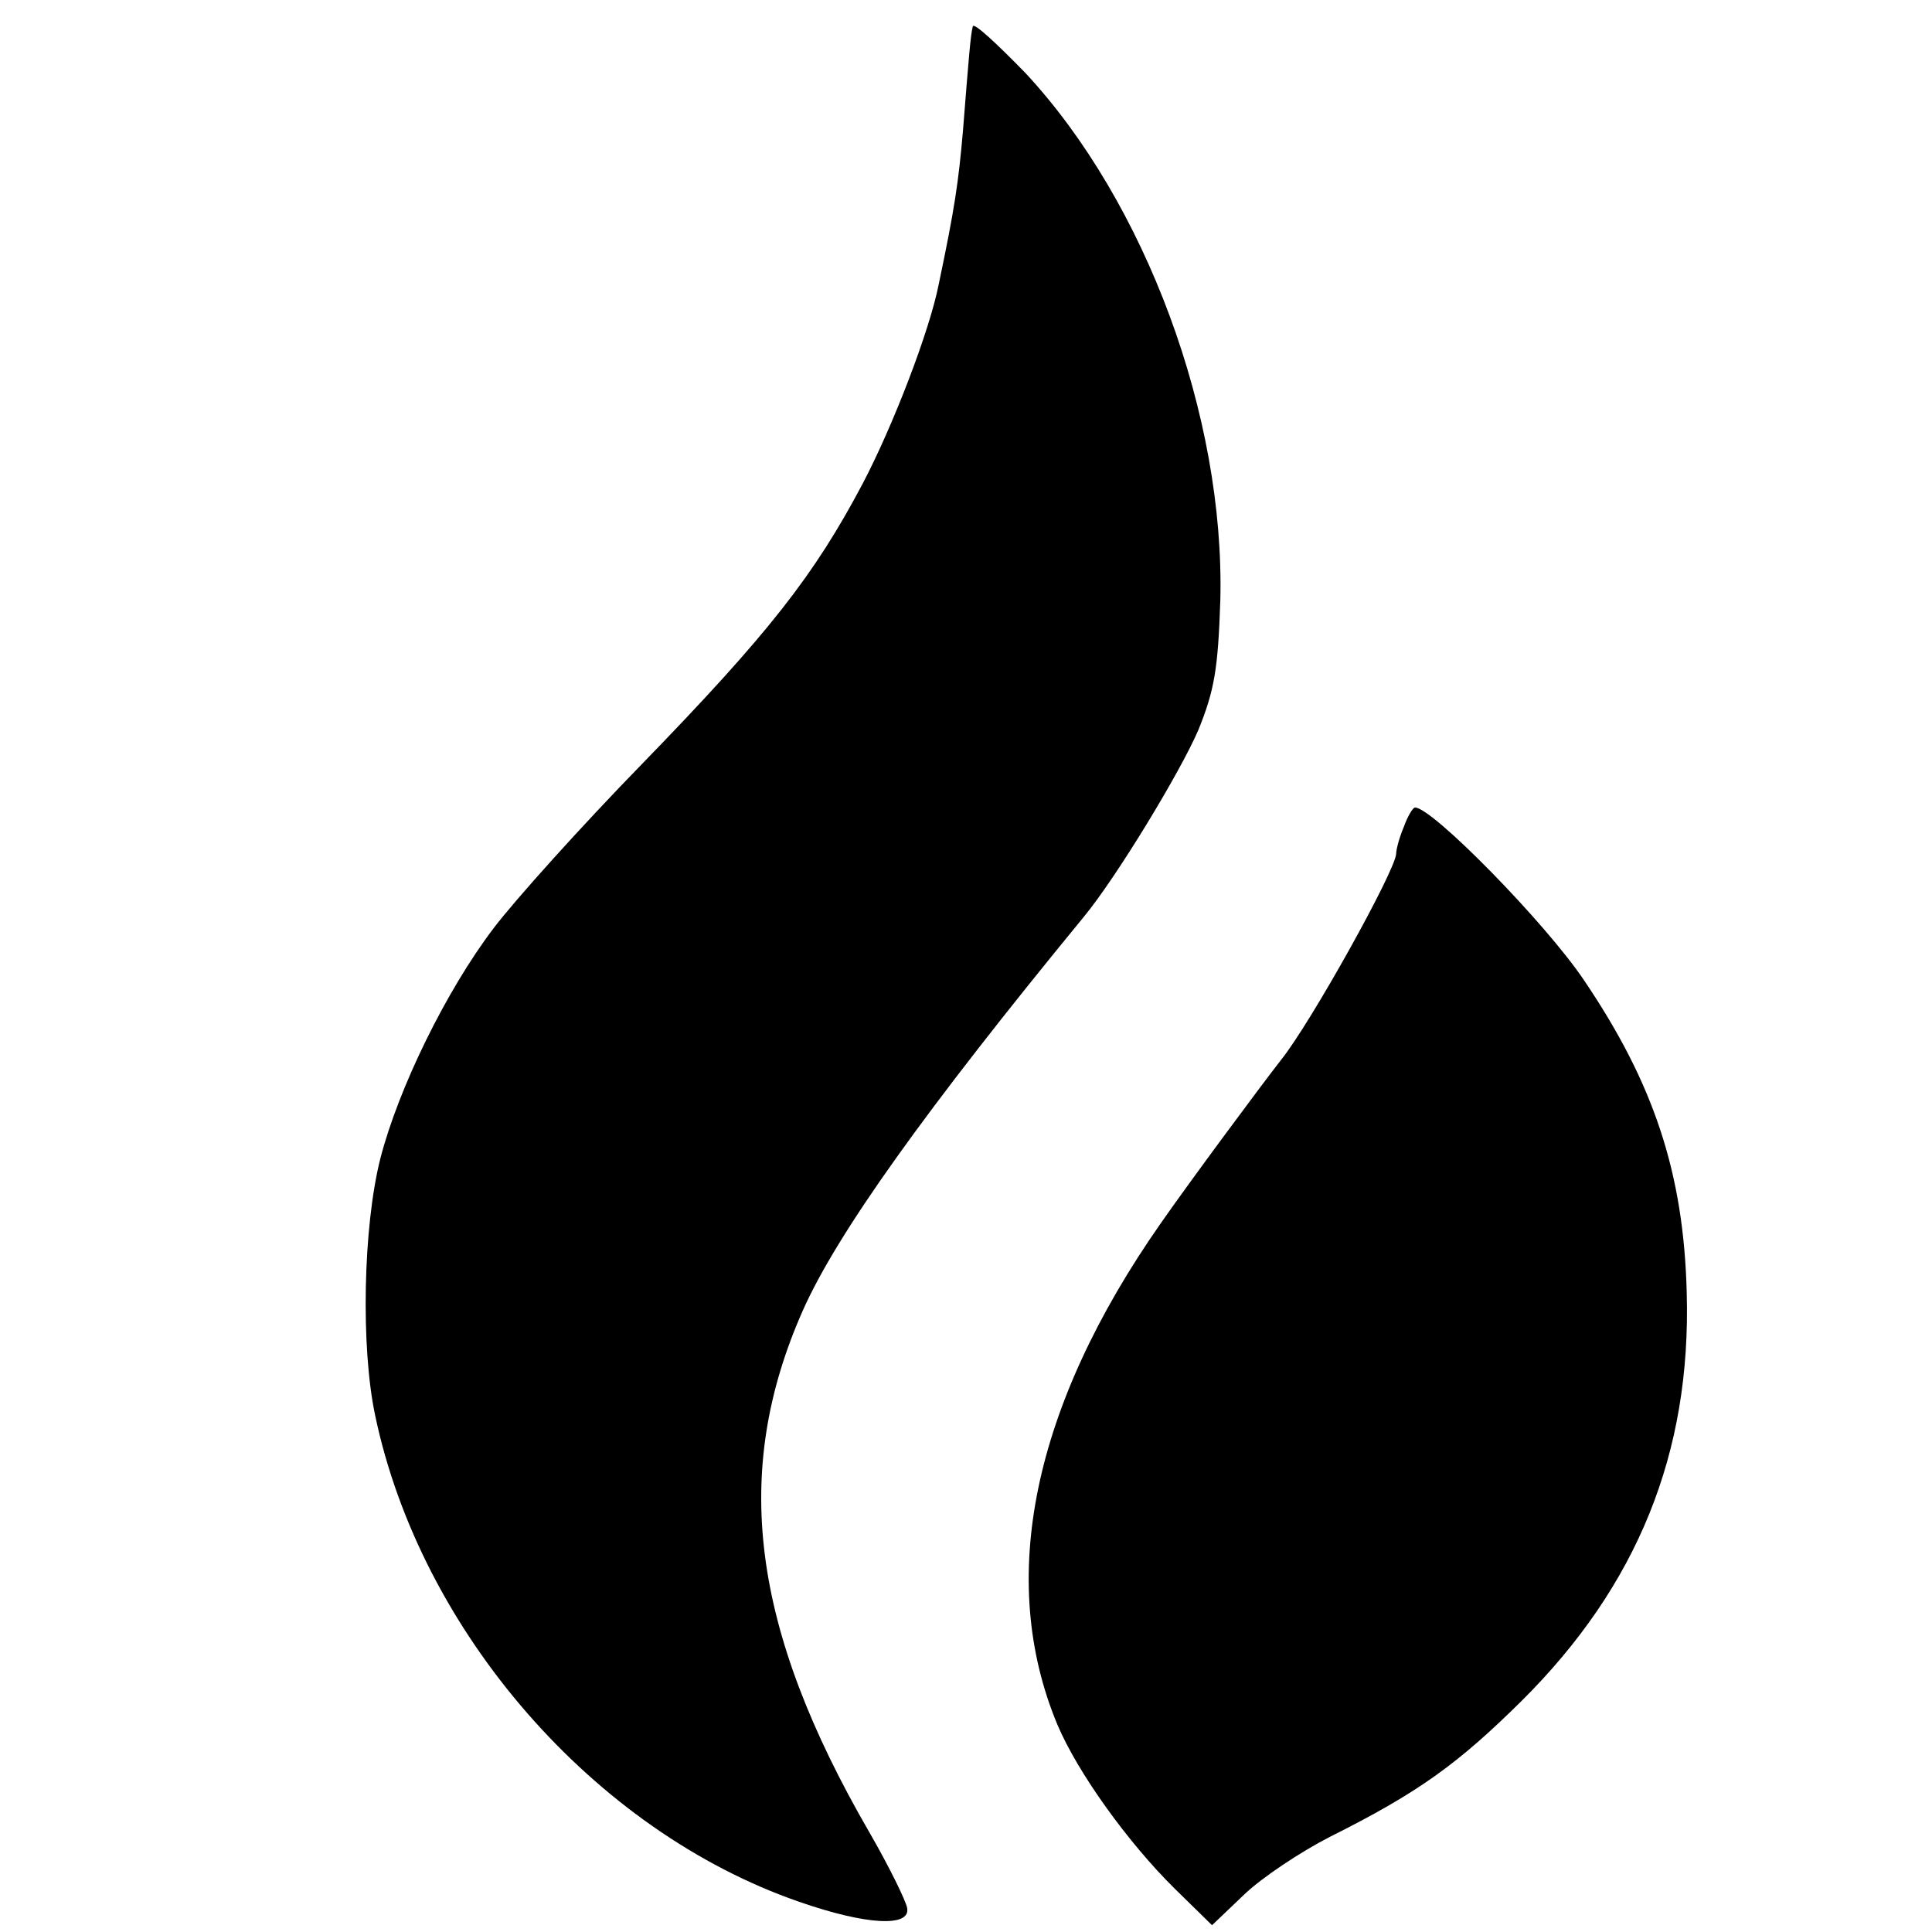
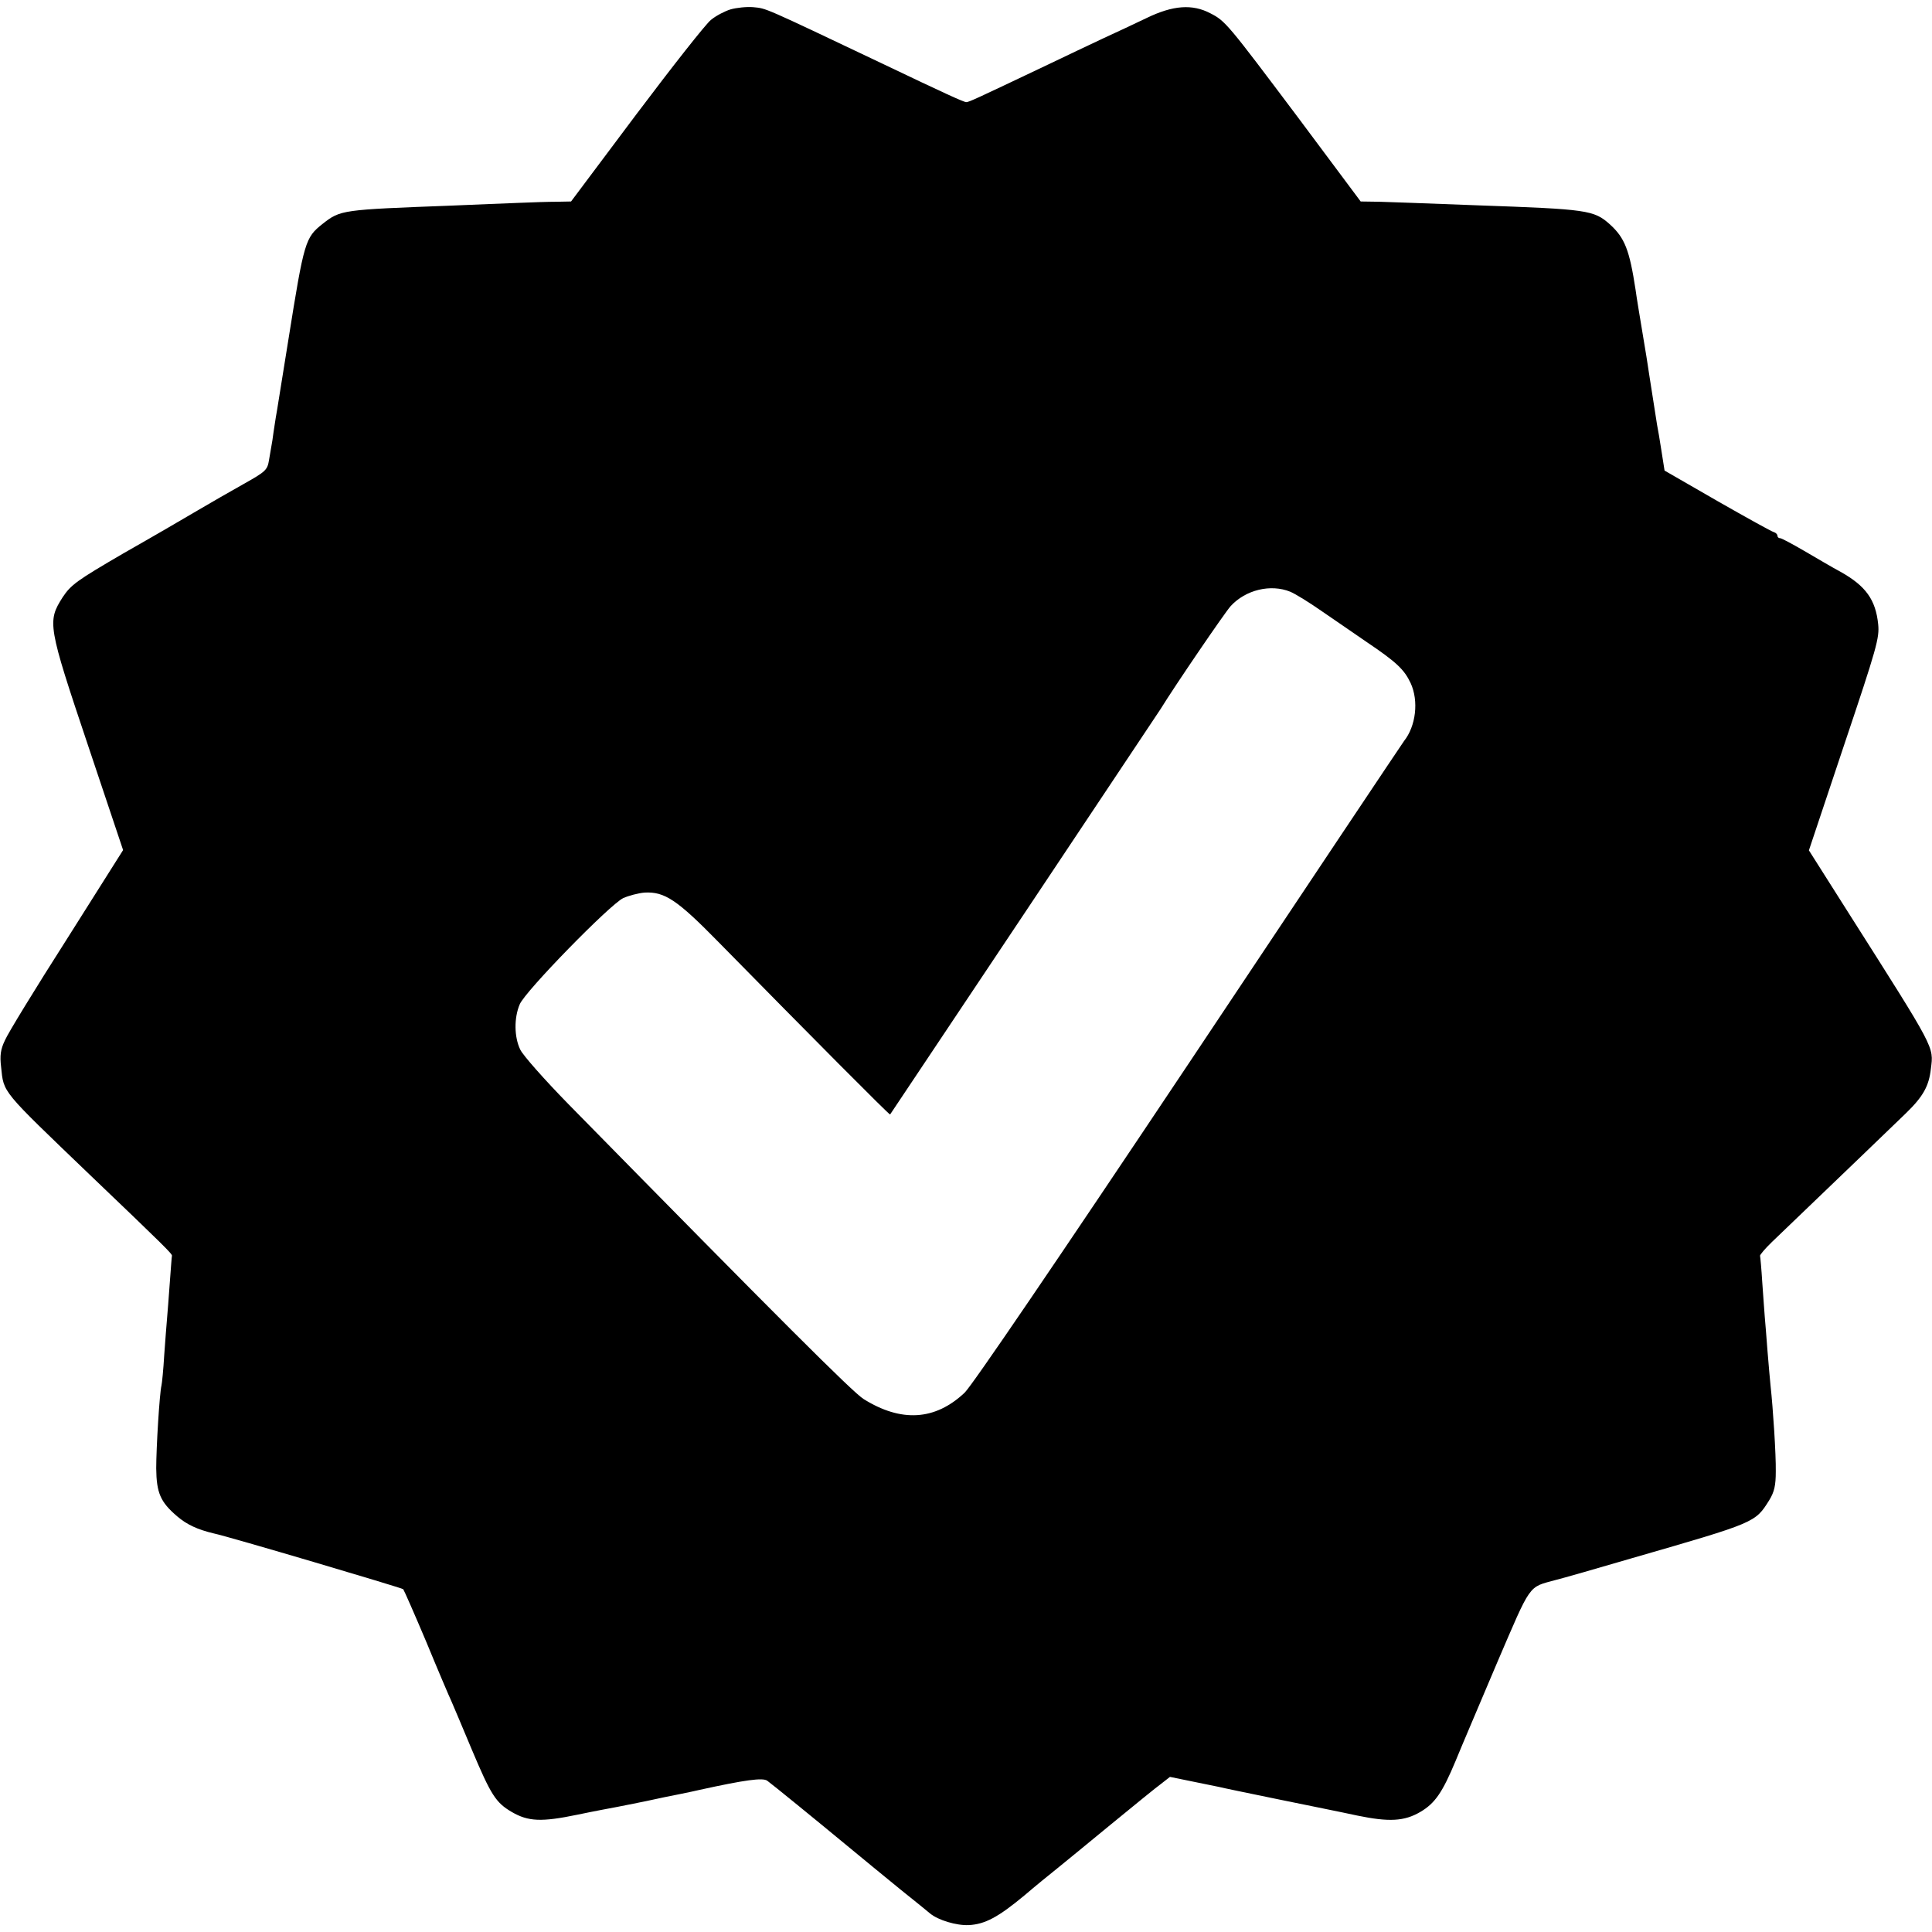
- <svg xmlns="http://www.w3.org/2000/svg" version="1.0" width="256pt" height="256pt" viewBox="0 0 256 256" preserveAspectRatio="xMidYMid meet">
-   <g transform="translate(0,256) scale(0.1,-0.1)" fill="#000000" stroke="none">
-     <path d="M1289 2525 c-3 -12 -5 -37 -13 -138 -6 -69 -11 -103 -32 -203 -12 -62 -61 -189 -101 -265 -64 -121 -124 -198 -292 -371 -80 -82 -169 -181 -197 -218 -63 -83 -126 -212 -150 -305 -23 -91 -26 -250 -7 -340 60 -287 290 -551 562 -645 89 -31 148 -34 143 -8 -2 10 -24 55 -50 100 -157 271 -183 478 -88 692 45 101 161 264 372 521 43 52 128 192 152 248 21 52 26 80 29 172 6 244 -99 527 -258 698 -38 39 -69 68 -70 62z" />
-     <path d="M1860 1464 c-6 -14 -10 -30 -10 -35 0 -21 -114 -226 -153 -274 -28 -36 -120 -160 -159 -216 -170 -243 -217 -472 -137 -664 27 -64 94 -157 156 -218 l49 -48 43 41 c23 22 74 56 113 76 118 59 170 97 254 180 154 153 225 329 219 541 -4 159 -44 278 -136 414 -51 76 -201 229 -224 229 -3 0 -10 -12 -15 -26z" />
+ <svg xmlns="http://www.w3.org/2000/svg" version="1.0" width="700pt" height="700pt" viewBox="0 0 700 700" preserveAspectRatio="xMidYMid meet">
+   <g transform="translate(0,700) scale(0.1,-0.1)" fill="#000000" stroke="none">
+     <path d="M2647 6966 c-20 -6 -53 -23 -71 -38 -19 -15 -140 -169 -271 -343 l-236 -315 -52 -1 c-29 0 -90 -2 -137 -4 -47 -2 -157 -6 -245 -10 -397 -15 -401 -15 -466 -66 -63 -50 -67 -62 -124 -419 -20 -124 -38 -238 -41 -255 -3 -16 -7 -41 -9 -55 -2 -14 -6 -38 -8 -55 -3 -16 -8 -48 -12 -70 -6 -38 -11 -43 -93 -89 -48 -27 -123 -70 -167 -96 -44 -26 -164 -96 -268 -155 -170 -99 -190 -114 -220 -159 -56 -88 -54 -102 92 -537 l127 -379 -204 -323 c-113 -177 -214 -342 -224 -366 -16 -33 -19 -56 -14 -97 10 -95 -2 -80 322 -391 271 -259 299 -287 297 -293 -1 -3 -4 -48 -8 -100 -4 -52 -8 -111 -10 -130 -2 -19 -6 -78 -10 -130 -3 -52 -8 -102 -10 -110 -7 -29 -19 -225 -19 -300 1 -89 15 -122 76 -174 35 -30 74 -48 133 -62 53 -11 681 -197 686 -202 3 -4 41 -90 84 -192 42 -102 83 -198 91 -215 7 -16 40 -94 73 -173 70 -166 87 -193 145 -227 60 -35 108 -37 238 -10 62 13 127 25 143 28 17 3 64 13 105 21 41 9 98 21 125 26 28 6 59 12 70 15 164 36 229 45 245 33 18 -13 174 -140 290 -236 89 -73 93 -77 195 -160 50 -40 97 -78 105 -85 29 -24 95 -44 140 -42 59 3 107 29 201 107 41 35 95 79 119 98 24 19 111 91 194 159 83 68 165 135 183 148 l32 25 78 -16 c43 -9 87 -18 98 -20 11 -3 108 -23 215 -45 107 -22 237 -48 287 -59 116 -24 171 -21 229 13 53 31 80 70 128 185 19 47 87 206 150 355 125 291 112 273 211 300 28 7 154 43 280 80 447 129 444 128 495 209 19 31 24 54 24 105 1 61 -10 229 -19 311 -2 19 -7 76 -11 125 -4 50 -8 106 -10 125 -1 19 -6 75 -9 124 -3 49 -7 92 -8 96 -1 3 18 26 43 50 250 240 442 424 485 466 63 61 84 99 91 162 10 81 18 66 -295 559 l-147 232 128 383 c118 351 128 387 123 436 -9 89 -45 139 -136 190 -30 16 -89 51 -132 76 -43 25 -82 46 -87 46 -6 0 -10 4 -10 9 0 5 -6 11 -13 13 -8 2 -100 53 -205 113 l-191 110 -11 70 c-6 39 -13 81 -16 95 -5 33 -21 135 -29 185 -3 22 -8 51 -10 65 -26 157 -35 210 -39 240 -22 144 -39 188 -93 237 -58 52 -82 55 -478 69 -104 4 -212 8 -240 9 -27 1 -80 3 -117 4 l-68 1 -226 303 c-257 342 -264 351 -319 379 -65 34 -135 29 -230 -17 -44 -21 -116 -55 -160 -75 -44 -21 -134 -63 -200 -95 -259 -123 -284 -135 -294 -135 -9 0 -75 30 -301 138 -442 210 -422 201 -471 206 -24 2 -61 -2 -82 -8z m2028 -2110 c19 -8 69 -39 112 -69 43 -29 116 -80 163 -112 110 -74 138 -101 161 -150 30 -65 19 -156 -24 -210 -4 -5 -355 -530 -778 -1165 -482 -722 -787 -1170 -814 -1196 -107 -101 -230 -108 -366 -23 -40 25 -306 291 -1070 1069 -86 88 -164 176 -174 197 -22 45 -23 115 -2 164 19 47 327 362 375 385 20 9 55 18 77 20 73 4 118 -26 268 -179 331 -337 620 -628 622 -625 4 5 970 1453 980 1469 51 83 233 350 254 373 54 59 145 81 216 52z" />
  </g>
</svg>
